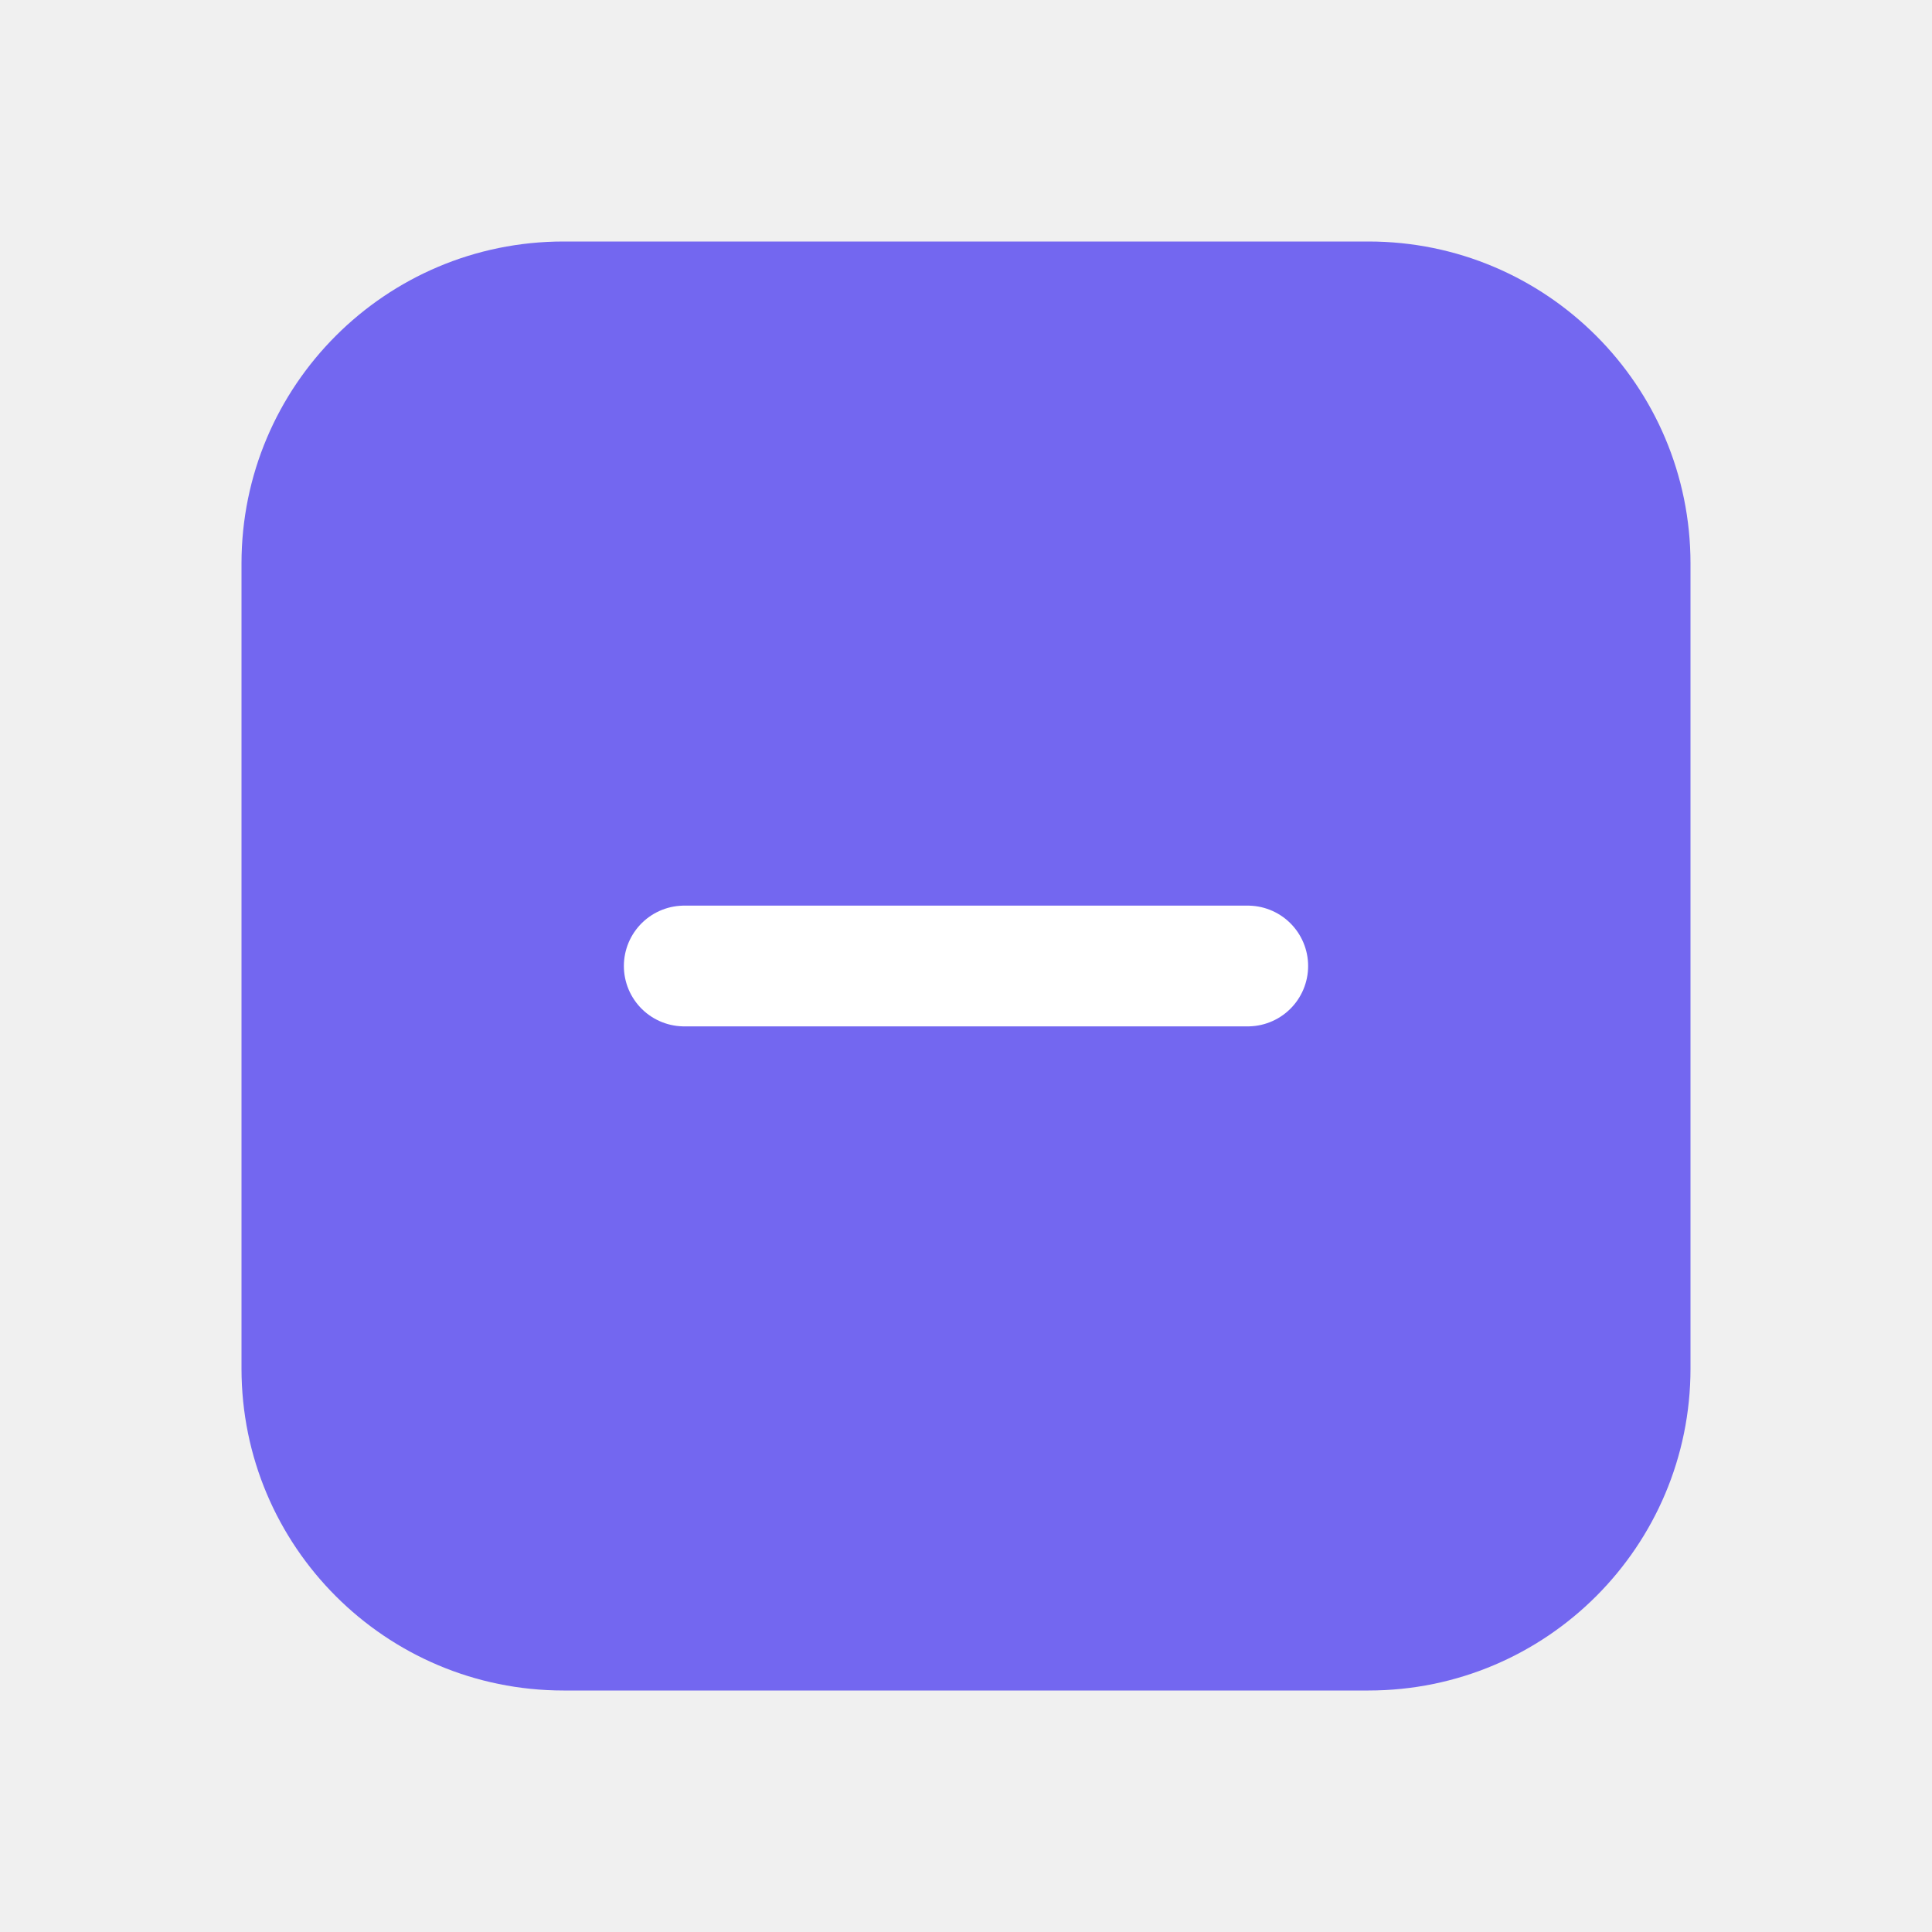
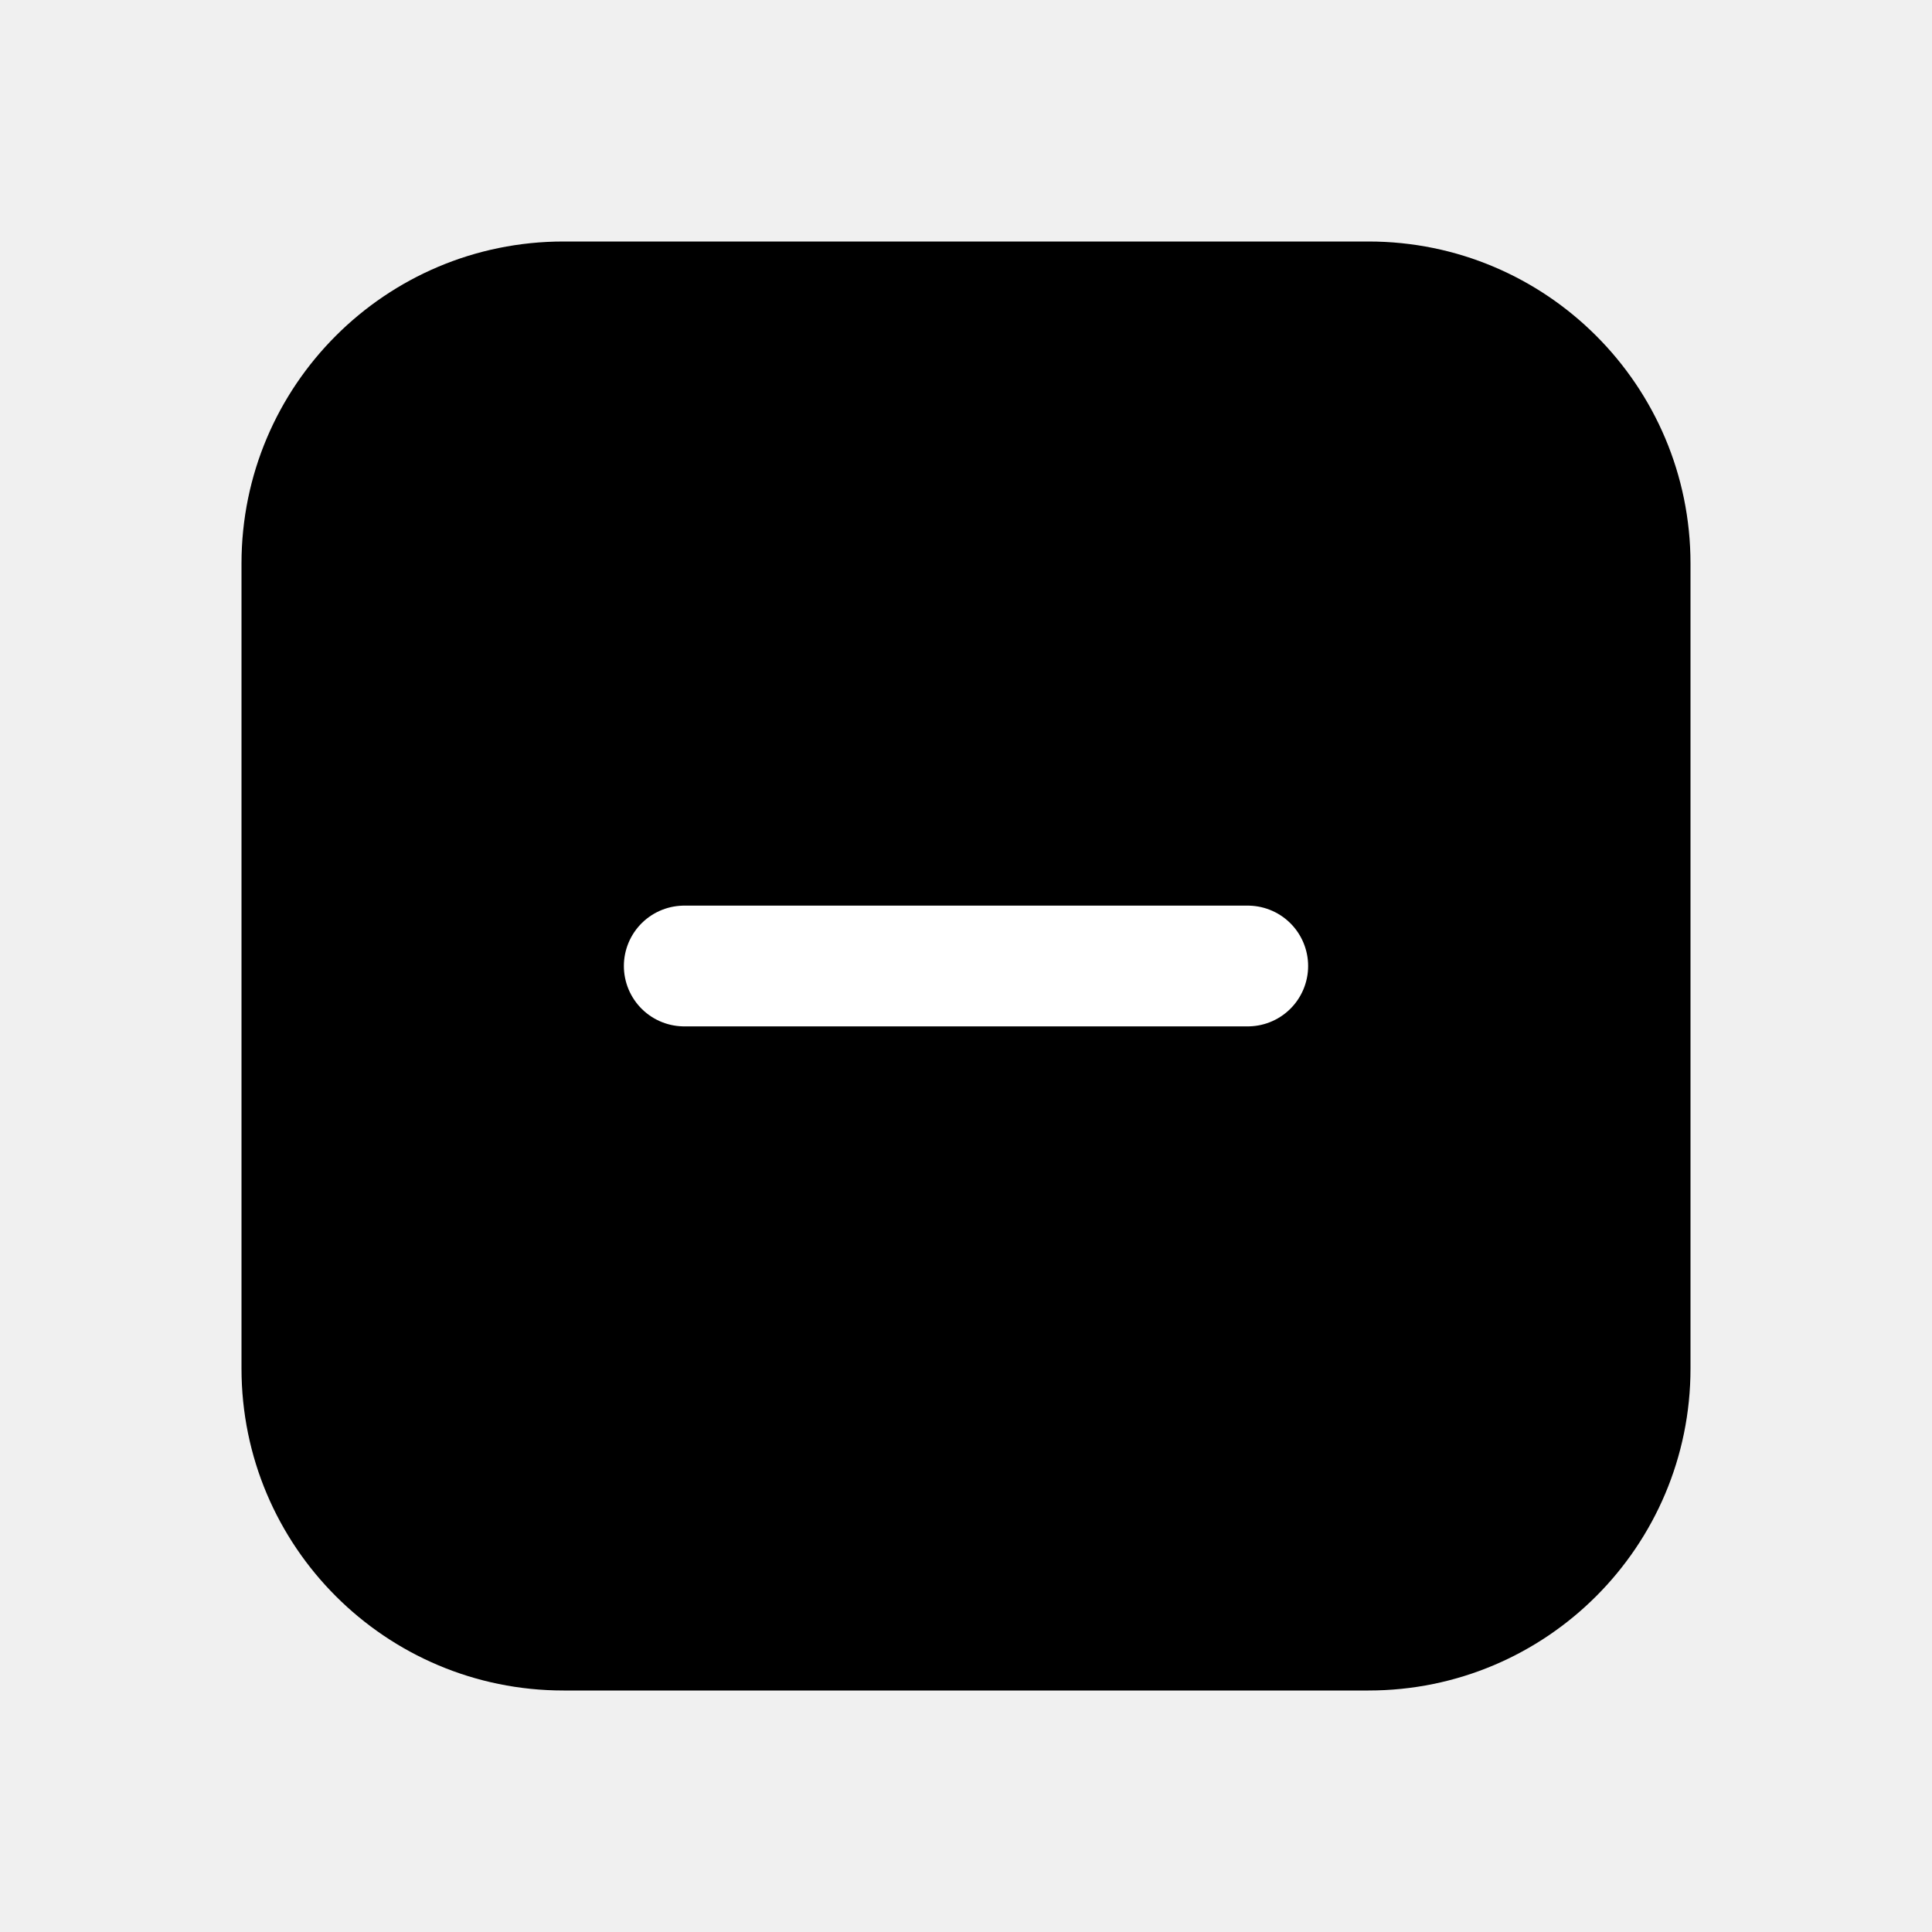
- <svg xmlns="http://www.w3.org/2000/svg" width="24" height="24" viewBox="0 0 24 24" fill="none">
-   <path d="M3 7a4 4 0 0 1 4-4h10a4 4 0 0 1 4 4v10a4 4 0 0 1-4 4H7a4 4 0 0 1-4-4V7Z" fill="#7367F0" />
+ <svg xmlns="http://www.w3.org/2000/svg" width="24" height="24" class="custom-checkbox-indeterminate" viewBox="0 0 24 24" fill="none">
+   <path d="M3 7a4 4 0 0 1 4-4h10a4 4 0 0 1 4 4v10a4 4 0 0 1-4 4H7a4 4 0 0 1-4-4V7Z" fill="currentColor" />
  <path d="M8.5 12h7" stroke="#fff" stroke-width="1.5" stroke-linecap="round" stroke-linejoin="round" />
</svg>
